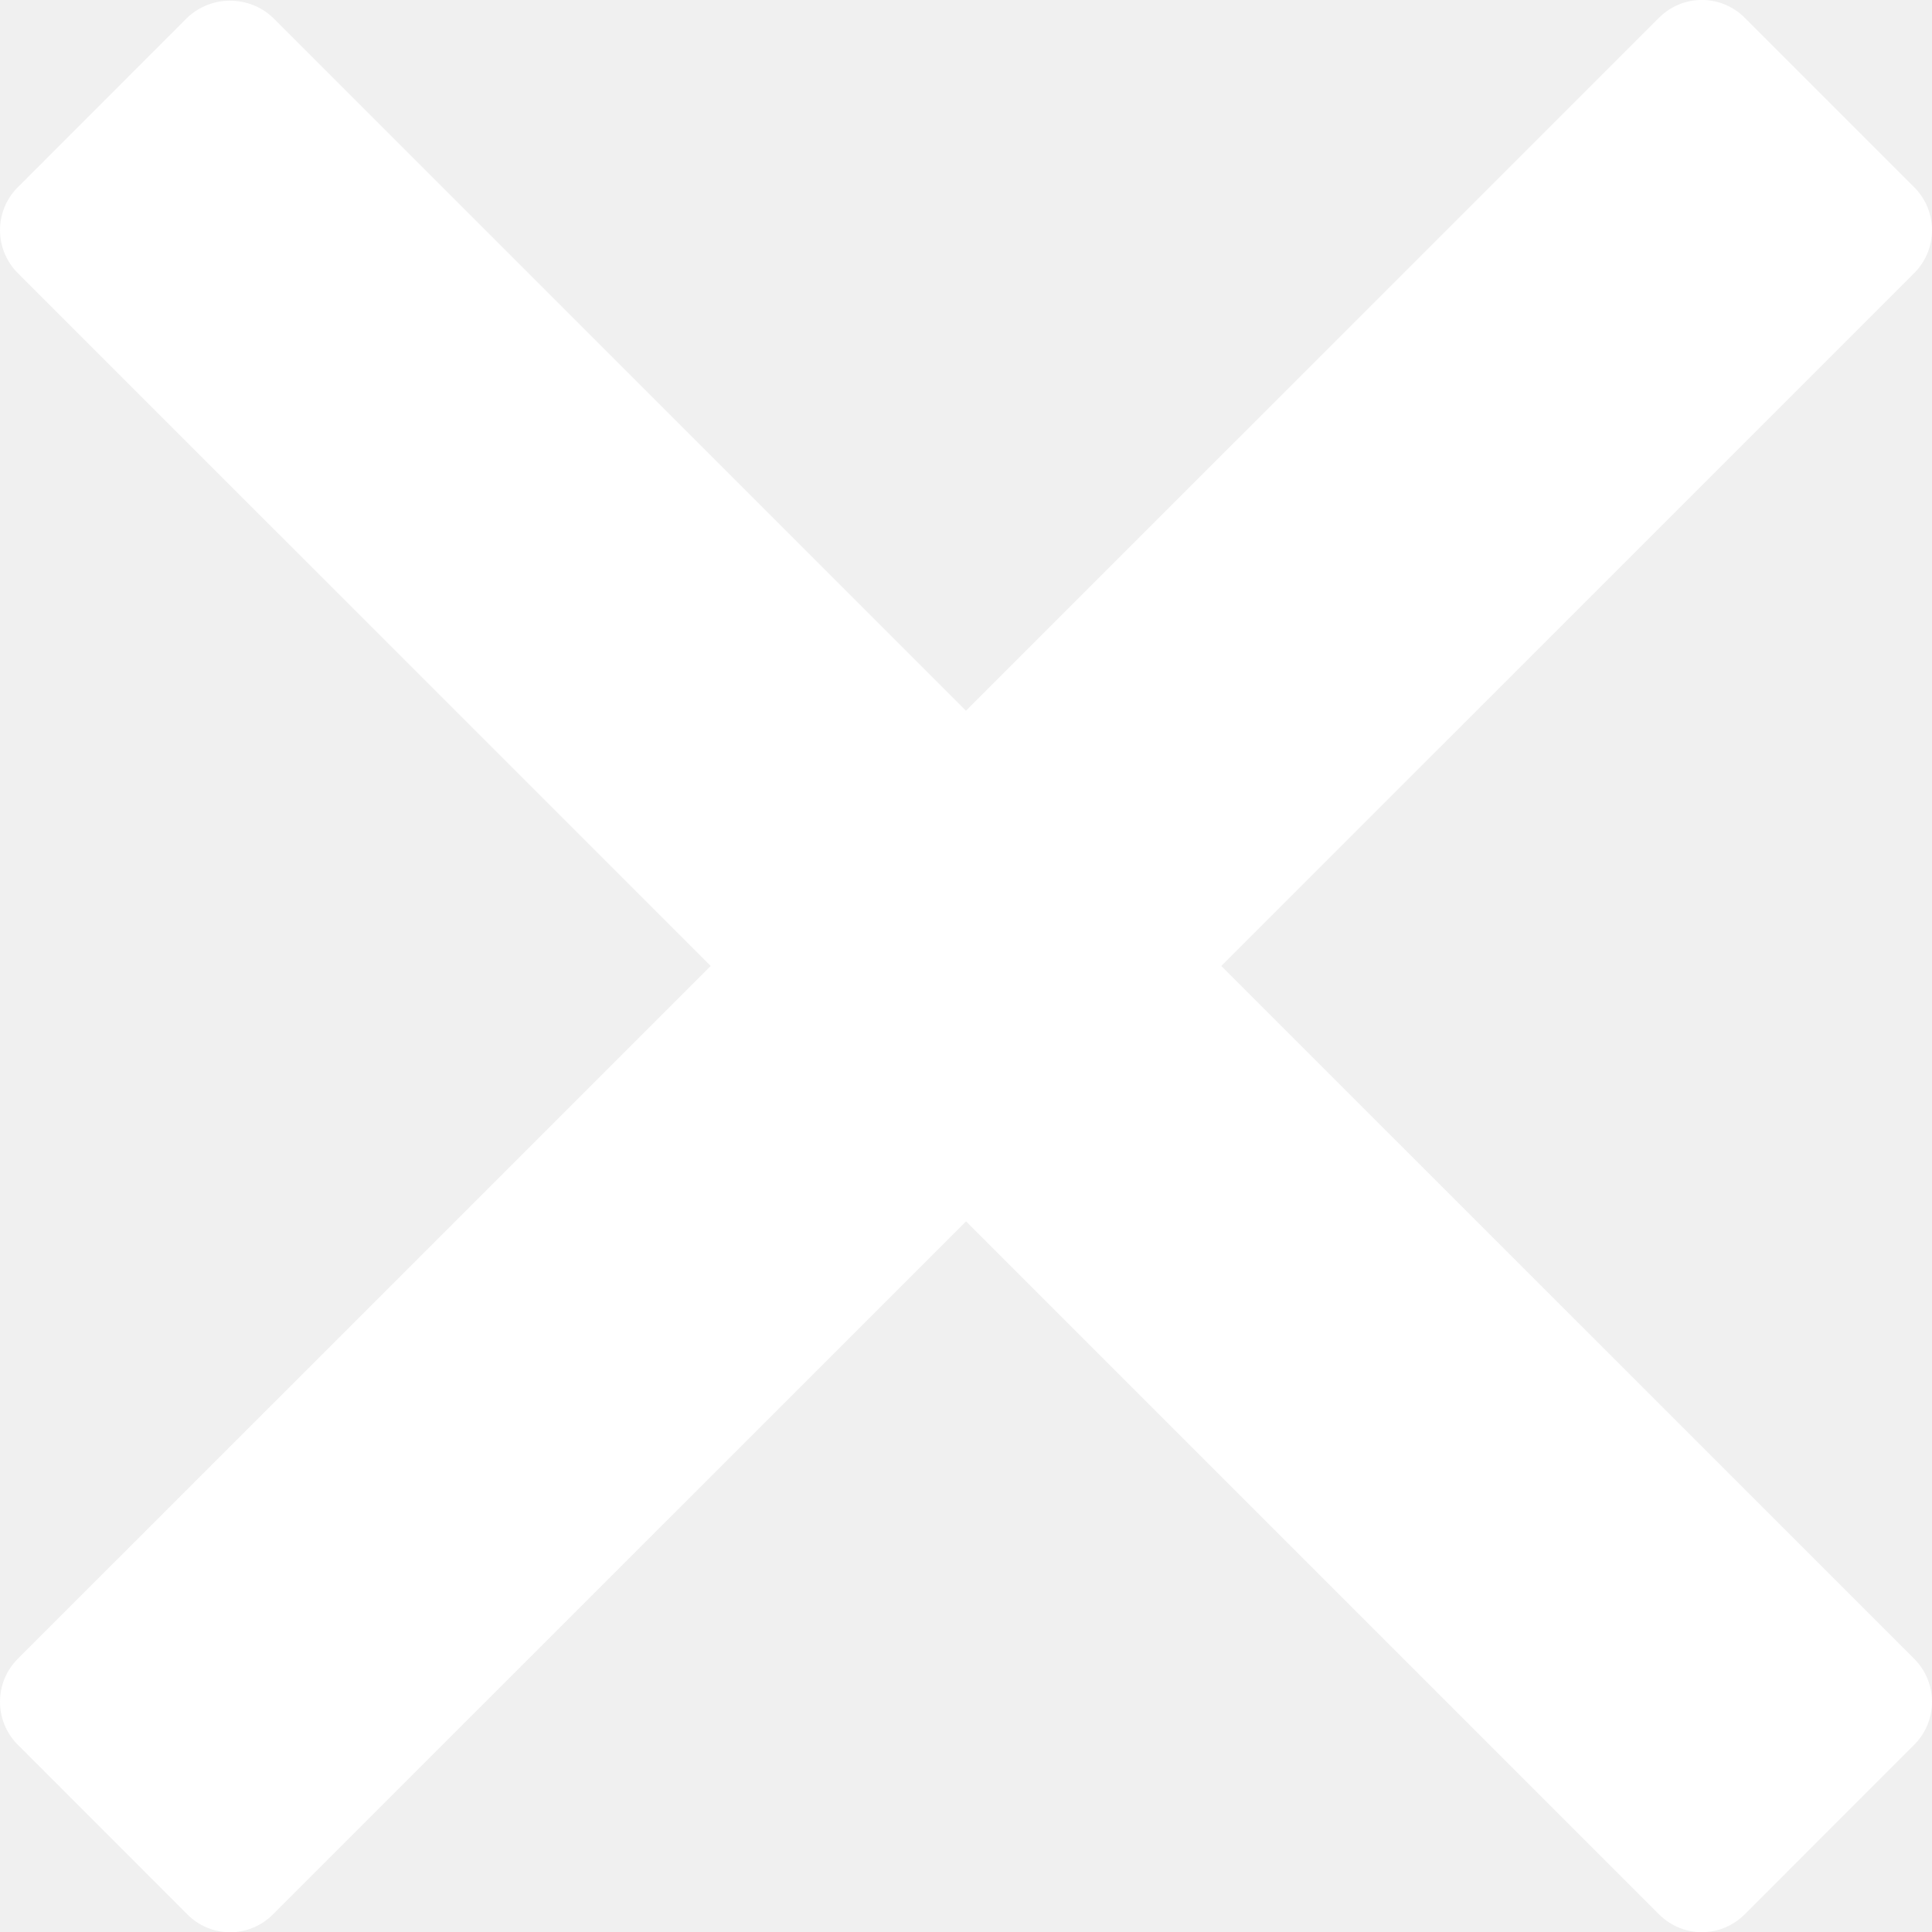
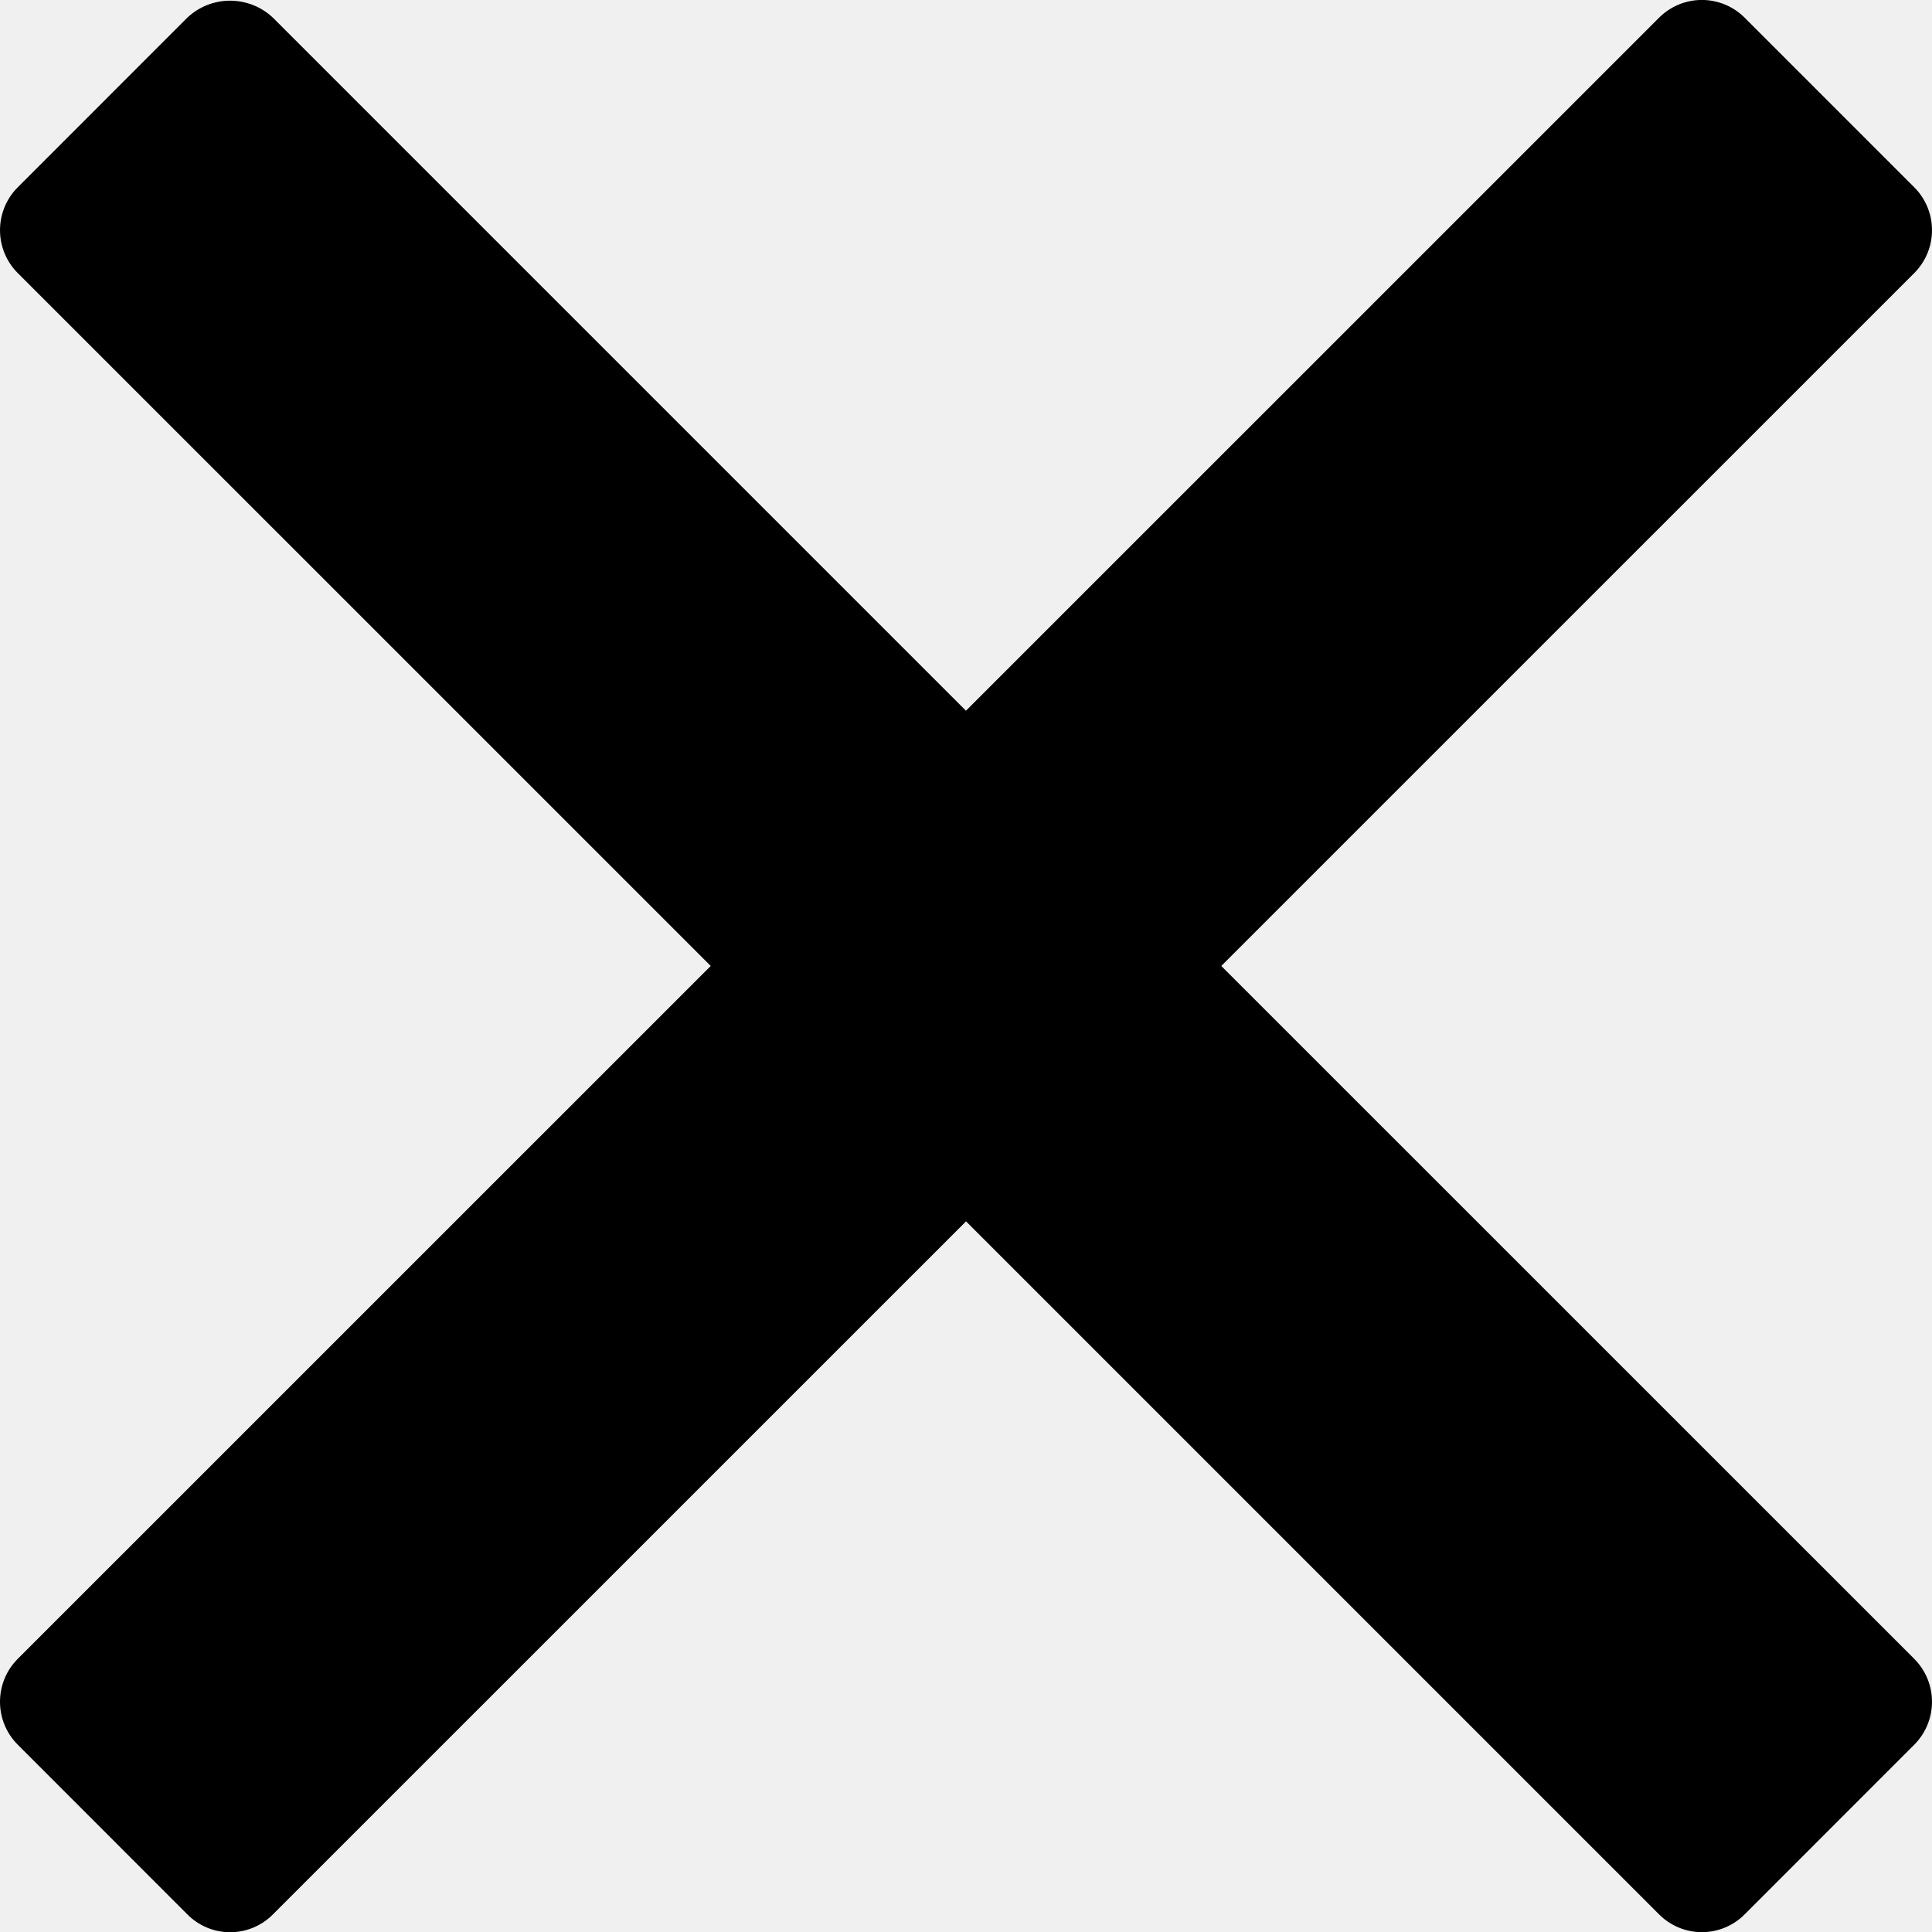
<svg xmlns="http://www.w3.org/2000/svg" version="1" width="23.867" height="23.867" viewBox="0 0 23.867 23.867">
-   <path fill="#FFF" d="M15.087 11.933l8.56-8.559a.75.75 0 0 0 0-1.061L21.554.22a.747.747 0 0 0-1.06 0l-8.561 8.56L3.373.22a.771.771 0 0 0-1.061 0L.22 2.313a.75.75 0 0 0 0 1.061l8.56 8.559-8.56 8.559a.751.751 0 0 0 0 1.062l2.093 2.094a.744.744 0 0 0 1.06 0l8.561-8.56 8.56 8.56a.746.746 0 0 0 1.06 0l2.093-2.094a.751.751 0 0 0 0-1.062l-8.56-8.559z" />
+   <path d="M15.087 11.933l8.56-8.559a.75.75 0 0 0 0-1.061L21.554.22a.747.747 0 0 0-1.06 0l-8.561 8.56L3.373.22a.771.771 0 0 0-1.061 0L.22 2.313a.75.75 0 0 0 0 1.061l8.56 8.559-8.56 8.559a.751.751 0 0 0 0 1.062l2.093 2.094a.744.744 0 0 0 1.06 0l8.561-8.56 8.56 8.56a.746.746 0 0 0 1.06 0l2.093-2.094a.751.751 0 0 0 0-1.062l-8.56-8.559z" />
</svg>
